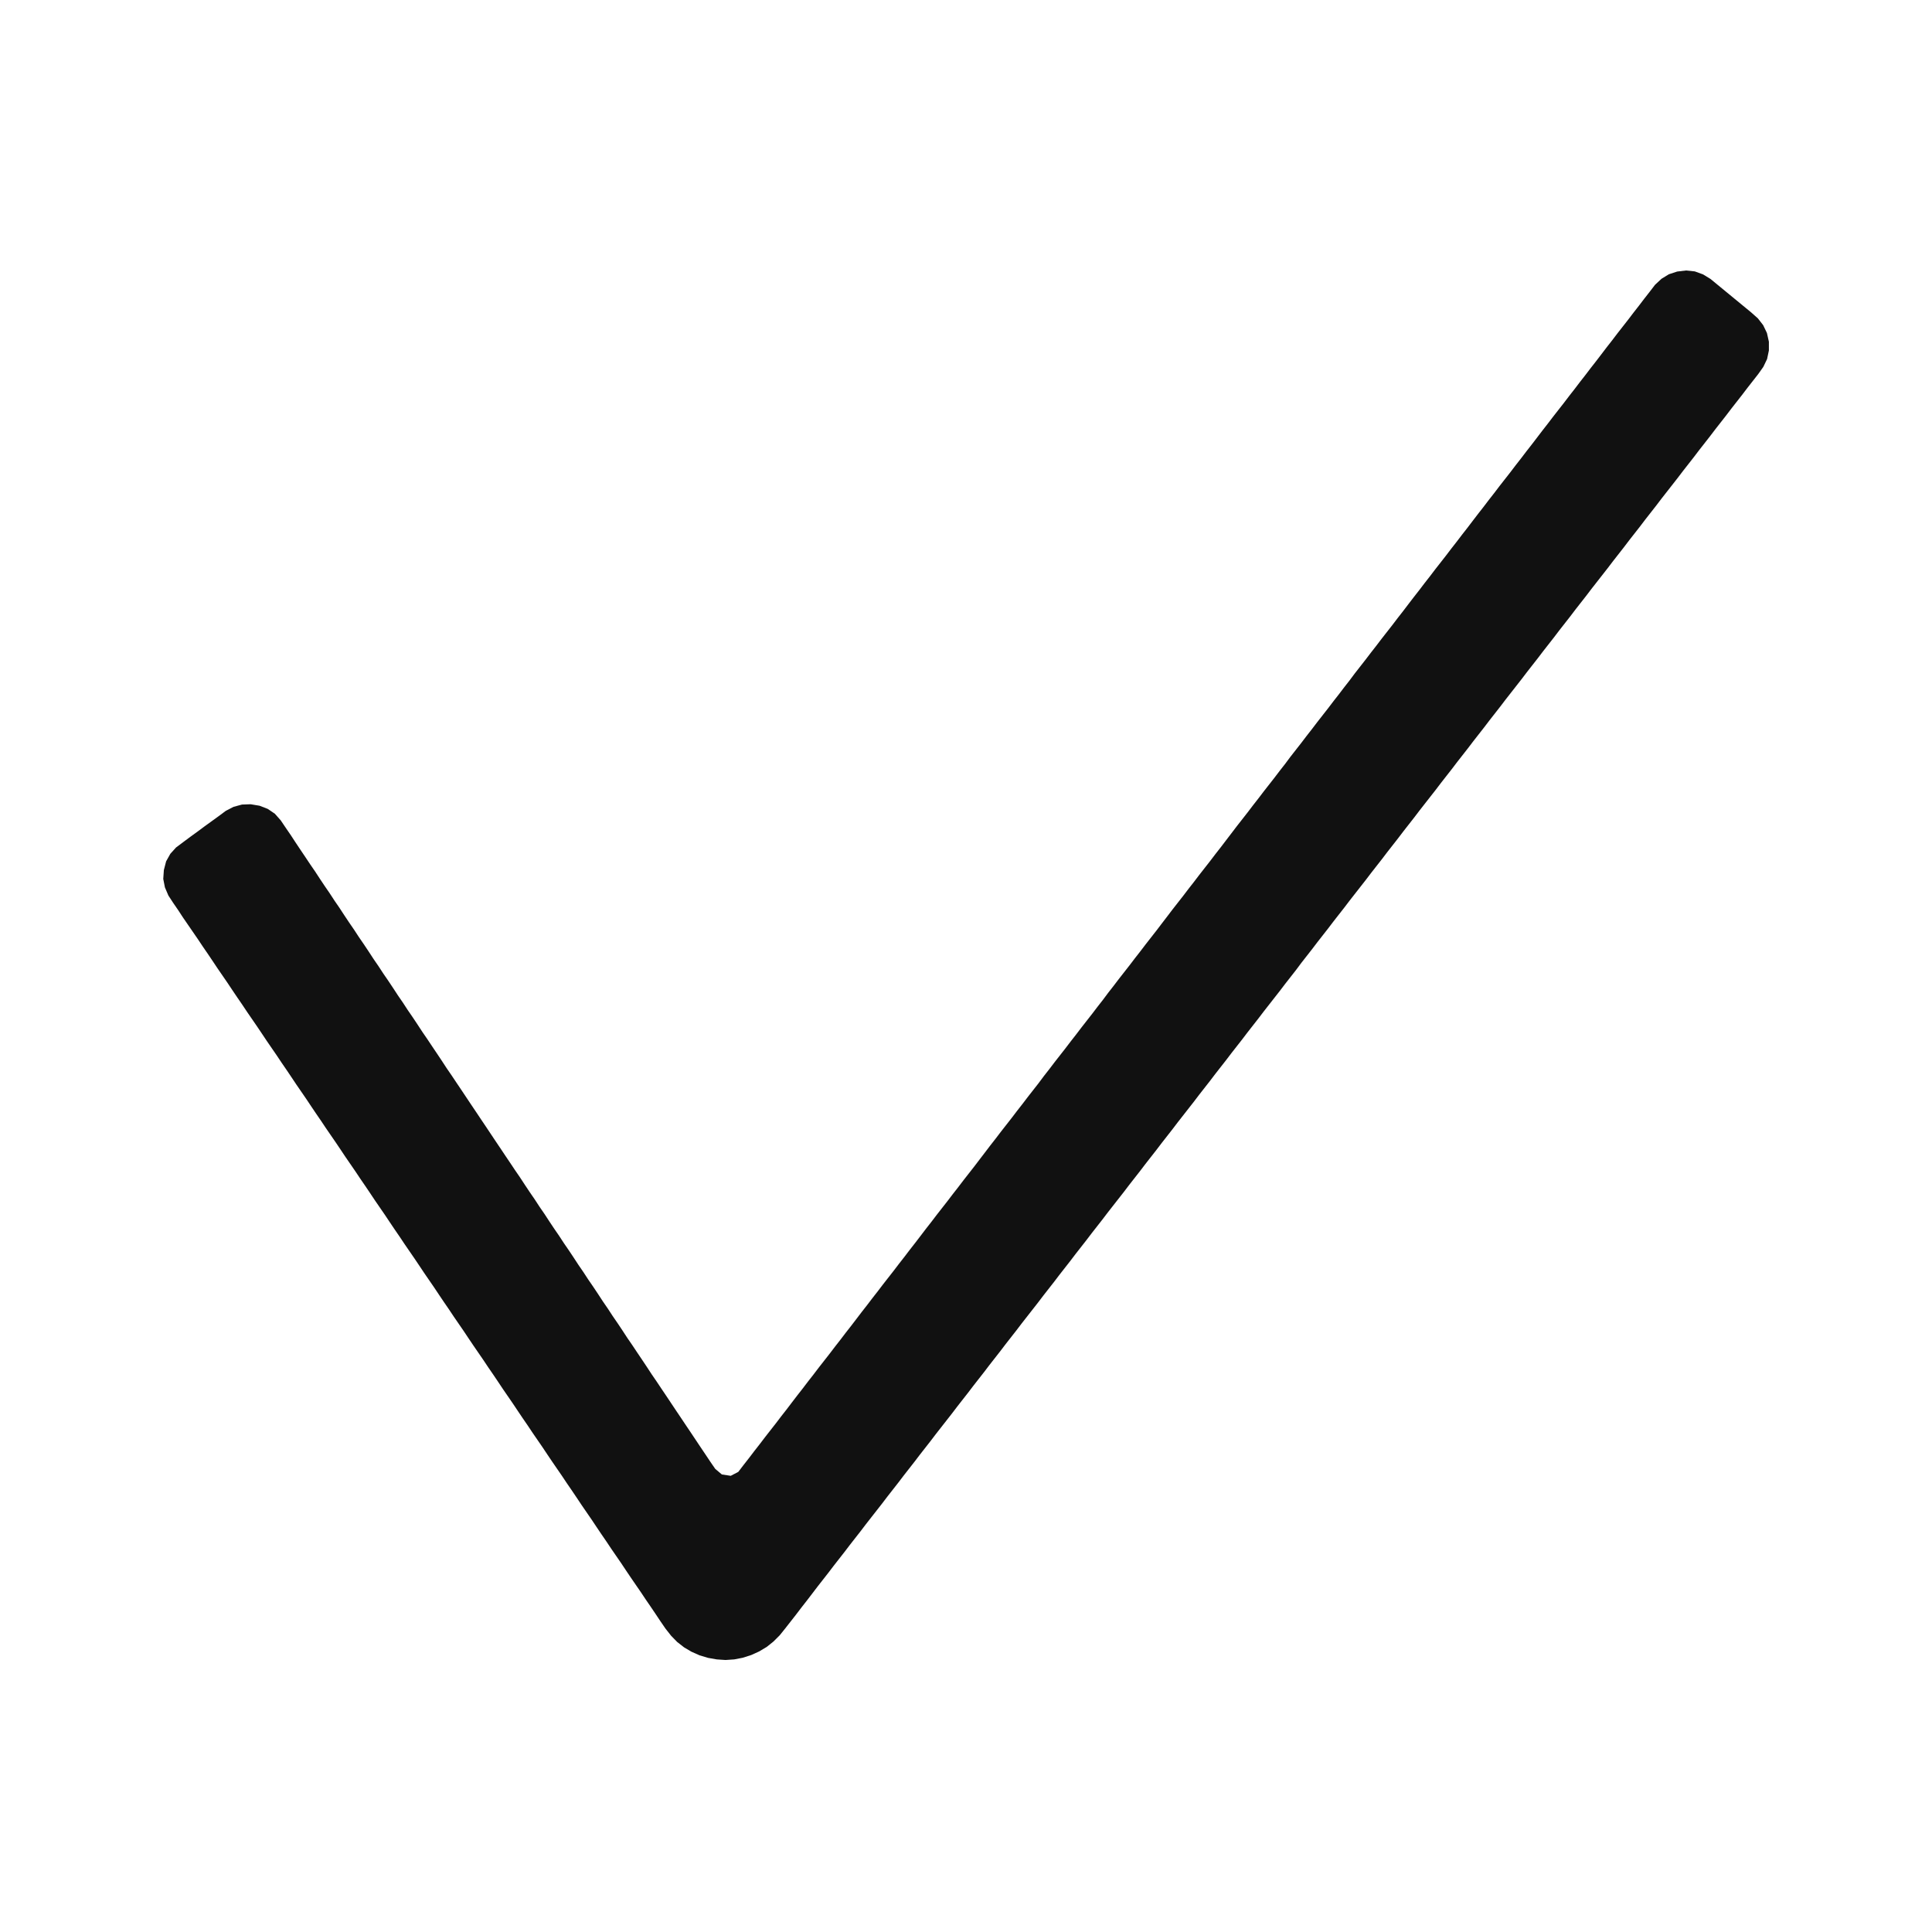
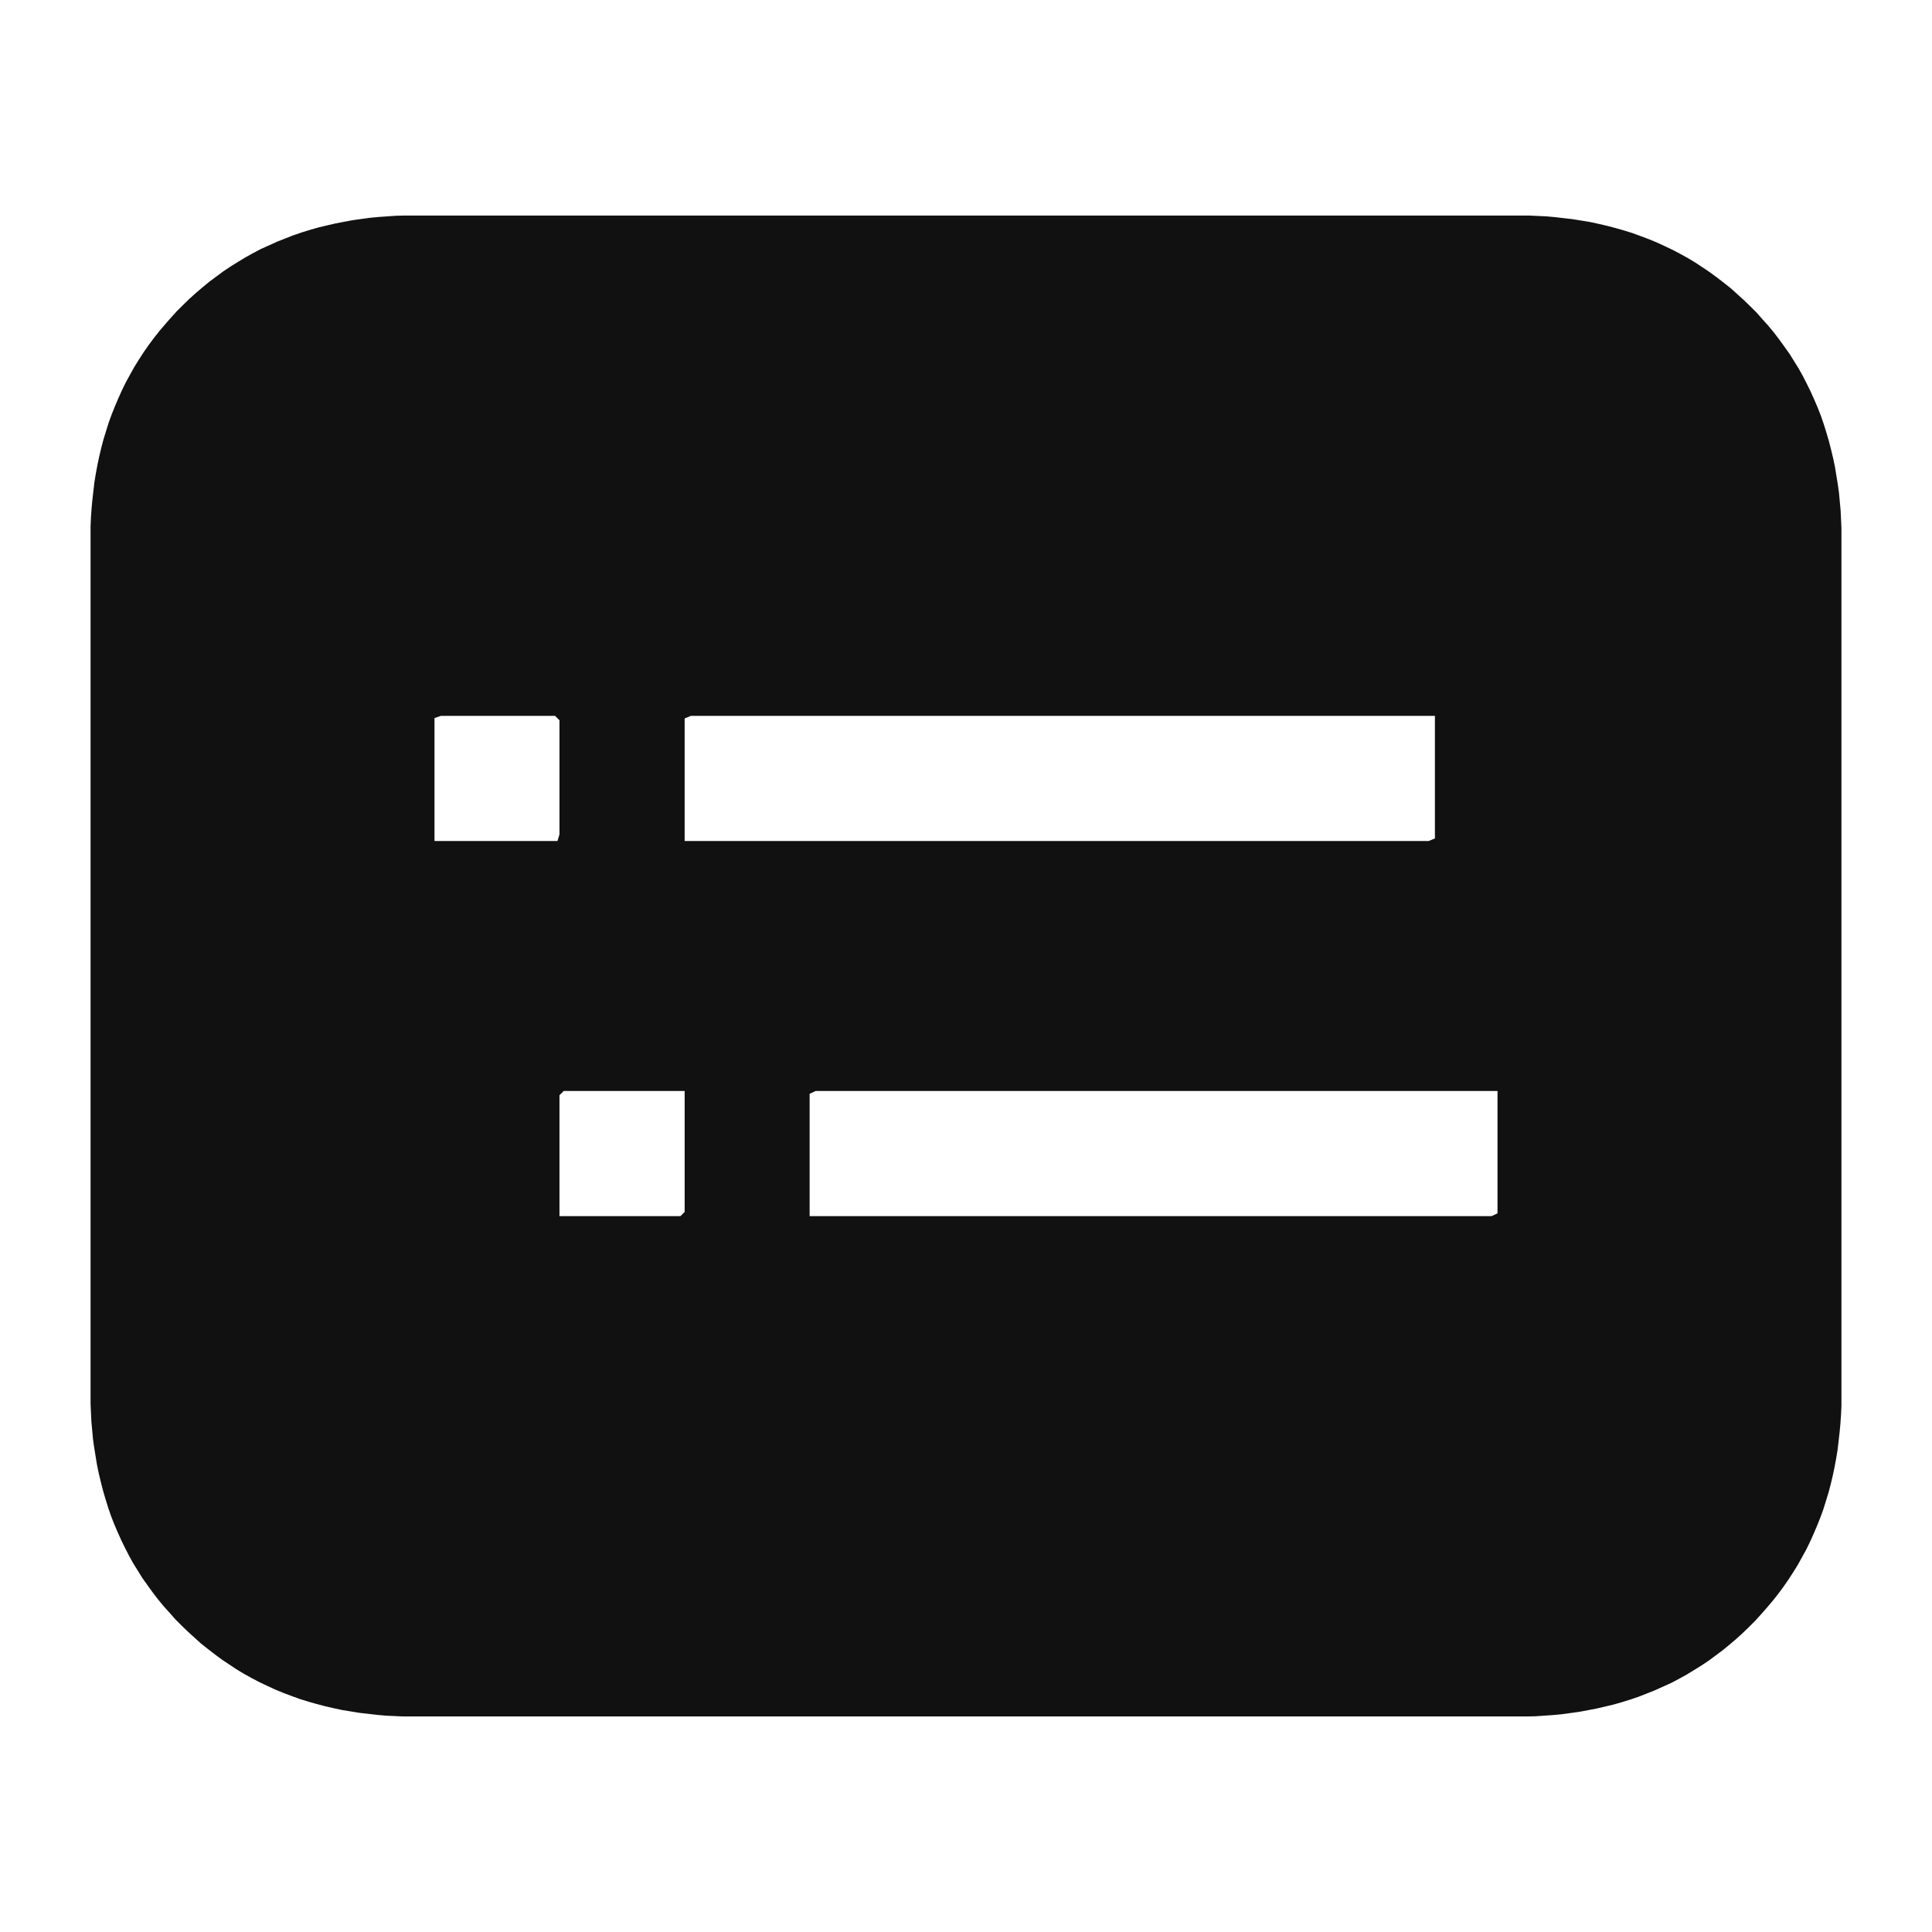
- <svg xmlns="http://www.w3.org/2000/svg" width="22.0" height="22.0" viewBox="0 0 1282.8 1282.8">
-   <path d="M441.9 201.4L438.6 206.2L435.4 211.0L432.1 215.9L428.8 220.7L425.6 225.5L422.3 230.3L419.0 235.1L415.7 240.0L412.5 244.8L409.2 249.6L405.9 254.4L402.7 259.2L399.4 264.0L396.1 268.9L392.9 273.7L389.6 278.5L386.3 283.3L383.1 288.1L379.8 293.0L376.5 297.8L373.3 302.6L370.0 307.4L366.7 312.2L363.4 317.1L360.2 321.9L356.9 326.7L353.6 331.5L350.4 336.3L347.1 341.1L343.8 346.0L340.6 350.8L337.3 355.6L334.0 360.4L330.8 365.2L327.5 370.1L324.2 374.9L321.0 379.7L317.7 384.5L314.4 389.3L311.1 394.2L307.9 399.0L304.6 403.8L301.3 408.6L298.1 413.4L294.8 418.2L291.5 423.1L288.3 427.9L285.0 432.7L281.7 437.5L278.5 442.3L275.2 447.2L271.9 452.0L268.6 456.8L265.4 461.6L262.1 466.4L258.8 471.3L255.6 476.1L252.3 480.9L249.0 485.7L245.8 490.5L242.5 495.4L239.2 500.2L236.0 505.0L232.7 509.8L229.4 514.6L226.2 519.4L222.9 524.3L219.6 529.1L216.3 533.9L213.1 538.7L209.8 543.5L206.5 548.4L203.3 553.2L200.0 558.0L196.7 562.8L193.5 567.6L190.2 572.5L186.9 577.3L183.7 582.1L180.4 586.9L177.1 591.7L173.9 596.5L170.6 601.4L167.3 606.2L164.0 611.0L160.8 615.8L157.5 620.6L154.2 625.5L151.0 630.3L147.7 635.1L144.4 639.9L141.2 644.7L137.9 649.6L134.6 654.4L131.4 659.2L128.1 664.0L124.8 668.8L121.5 673.6L118.3 678.5L115.0 683.3L111.8 688.2L109.5 693.6L108.4 699.2L108.8 705.1L110.3 710.9L113.1 715.9L116.9 720.1L121.7 723.7L126.4 727.2L131.1 730.6L135.8 734.1L140.5 737.5L145.2 740.9L149.9 744.4L155.1 747.1L160.7 748.6L166.4 748.8L172.4 747.8L177.8 745.7L182.5 742.5L186.4 738.1L189.7 733.2L193.0 728.4L196.2 723.5L199.4 718.7L202.7 713.8L205.9 709.0L209.2 704.2L212.4 699.3L215.6 694.5L218.9 689.7L222.1 684.8L225.4 680.0L228.6 675.1L231.8 670.3L235.1 665.5L238.3 660.6L241.6 655.8L244.8 651.0L248.0 646.1L251.3 641.3L254.5 636.4L257.8 631.6L261.0 626.8L264.2 621.9L267.5 617.1L270.7 612.2L274.0 607.4L277.2 602.6L280.4 597.7L283.7 592.9L286.9 588.1L290.2 583.2L293.4 578.4L296.6 573.5L299.9 568.7L303.1 563.9L306.4 559.0L309.6 554.2L312.8 549.4L316.1 544.5L319.3 539.7L322.6 534.8L325.8 530.0L329.0 525.2L332.3 520.3L335.5 515.5L338.8 510.6L342.0 505.8L345.3 501.0L348.5 496.1L351.7 491.3L355.0 486.5L358.2 481.6L361.5 476.8L364.7 471.9L367.9 467.1L371.2 462.3L374.4 457.4L377.7 452.6L380.9 447.8L384.1 442.9L387.4 438.1L390.6 433.2L393.9 428.4L397.1 423.6L400.3 418.7L403.6 413.9L406.8 409.0L410.1 404.2L413.3 399.4L416.5 394.5L419.8 389.7L423.0 384.9L426.3 380.0L429.5 375.2L432.7 370.3L436.0 365.5L439.2 360.7L442.5 355.8L445.7 351.0L448.9 346.2L452.2 341.3L455.4 336.5L458.7 331.6L461.9 326.8L465.1 322.0L468.4 317.1L471.6 312.3L474.9 307.5L479.3 303.8L485.2 302.9L490.2 305.5L493.8 310.2L497.4 314.8L500.9 319.4L504.5 324.0L508.0 328.6L511.6 333.2L515.2 337.8L518.7 342.4L522.3 347.0L525.8 351.6L529.4 356.3L533.0 360.9L536.5 365.5L540.1 370.1L543.6 374.7L547.2 379.3L550.8 383.9L554.3 388.5L557.9 393.1L561.4 397.7L565.0 402.3L568.6 407.0L572.1 411.6L575.7 416.2L579.2 420.8L582.8 425.4L586.3 430.0L589.9 434.6L593.5 439.2L597.0 443.8L600.6 448.4L604.1 453.0L607.7 457.6L611.3 462.3L614.8 466.9L618.4 471.5L621.9 476.1L625.5 480.7L629.1 485.3L632.6 489.9L636.2 494.5L639.7 499.1L643.3 503.7L646.9 508.3L650.4 512.9L654.0 517.6L657.5 522.2L661.1 526.8L664.6 531.4L668.2 536.0L671.8 540.6L675.3 545.2L678.9 549.8L682.4 554.4L686.0 559.0L689.6 563.6L693.1 568.3L696.7 572.9L700.2 577.5L703.8 582.1L707.4 586.7L710.9 591.3L714.5 595.9L718.0 600.5L721.6 605.1L725.2 609.7L728.7 614.3L732.3 618.9L735.8 623.6L739.4 628.2L742.9 632.8L746.5 637.4L750.1 642.0L753.6 646.6L757.2 651.2L760.7 655.8L764.3 660.4L767.9 665.0L771.4 669.6L775.0 674.3L778.5 678.9L782.1 683.5L785.7 688.1L789.2 692.7L792.8 697.3L796.3 701.9L799.9 706.5L803.5 711.1L807.0 715.7L810.6 720.3L814.1 724.9L817.7 729.6L821.2 734.2L824.8 738.8L828.4 743.4L831.9 748.0L835.5 752.6L839.0 757.2L842.6 761.8L846.2 766.4L849.7 771.0L853.3 775.6L856.8 780.3L860.4 784.9L864.0 789.5L867.5 794.1L871.1 798.7L874.6 803.3L878.2 807.9L881.8 812.5L885.3 817.1L888.9 821.7L892.4 826.3L896.0 830.9L899.5 835.6L903.1 840.2L906.7 844.8L910.2 849.4L913.8 854.0L917.3 858.6L920.9 863.2L924.5 867.8L928.0 872.4L931.6 877.0L935.1 881.6L938.7 886.3L942.3 890.9L945.8 895.5L949.4 900.1L952.9 904.7L956.5 909.3L960.1 913.9L963.6 918.5L967.2 923.1L970.7 927.7L974.3 932.3L977.8 936.9L981.4 941.6L985.0 946.2L988.5 950.8L992.1 955.4L995.6 960.0L999.2 964.6L1002.8 969.2L1006.3 973.8L1009.9 978.4L1013.4 983.0L1017.0 987.6L1020.6 992.3L1024.1 996.9L1027.7 1001.5L1031.2 1006.1L1034.8 1010.7L1038.4 1015.3L1041.9 1019.9L1045.5 1024.5L1049.0 1029.1L1052.6 1033.7L1056.1 1038.3L1059.7 1042.9L1063.3 1047.6L1066.8 1052.2L1070.4 1056.8L1073.9 1061.4L1077.5 1066.0L1081.1 1070.6L1084.6 1075.2L1088.2 1079.8L1091.7 1084.4L1095.3 1089.0L1098.9 1093.7L1103.2 1097.7L1108.1 1100.7L1113.6 1102.5L1119.5 1103.2L1125.3 1102.6L1130.8 1100.6L1135.7 1097.6L1140.2 1093.9L1144.7 1090.2L1149.2 1086.5L1153.7 1082.8L1158.2 1079.1L1162.7 1075.4L1167.2 1071.4L1170.7 1066.9L1173.2 1061.7L1174.5 1055.9L1174.5 1050.1L1173.3 1044.4L1170.8 1039.2L1167.4 1034.4L1163.8 1029.8L1160.2 1025.2L1156.7 1020.6L1153.1 1016.0L1149.5 1011.4L1146.0 1006.8L1142.4 1002.2L1138.8 997.6L1135.3 993.0L1131.7 988.4L1128.1 983.8L1124.6 979.2L1121.0 974.6L1117.4 970.0L1113.9 965.4L1110.3 960.8L1106.7 956.2L1103.1 951.6L1099.6 947.0L1096.0 942.4L1092.4 937.8L1088.9 933.2L1085.3 928.6L1081.7 924.0L1078.2 919.4L1074.6 914.8L1071.0 910.2L1067.5 905.6L1063.9 901.0L1060.3 896.4L1056.7 891.8L1053.2 887.2L1049.6 882.6L1046.0 878.0L1042.5 873.4L1038.9 868.8L1035.3 864.2L1031.8 859.6L1028.2 855.0L1024.6 850.4L1021.1 845.8L1017.5 841.2L1013.9 836.6L1010.4 832.0L1006.8 827.4L1003.2 822.8L999.6 818.2L996.1 813.6L992.5 809.0L988.9 804.4L985.4 799.8L981.8 795.2L978.2 790.6L974.7 786.0L971.1 781.4L967.5 776.8L964.0 772.2L960.4 767.6L956.8 763.0L953.3 758.4L949.7 753.8L946.1 749.2L942.5 744.6L939.0 740.0L935.4 735.4L931.8 730.8L928.3 726.2L924.7 721.6L921.1 717.0L917.6 712.4L914.0 707.8L910.4 703.2L906.9 698.6L903.3 694.0L899.7 689.4L896.1 684.8L892.6 680.2L889.0 675.6L885.4 671.0L881.9 666.4L878.3 661.8L874.7 657.2L871.2 652.6L867.6 648.0L864.0 643.4L860.5 638.7L856.9 634.1L853.3 629.5L849.8 624.9L846.2 620.3L842.6 615.7L839.0 611.1L835.5 606.5L831.9 601.9L828.3 597.3L824.8 592.7L821.2 588.1L817.6 583.5L814.1 578.9L810.5 574.3L806.9 569.7L803.4 565.1L799.8 560.5L796.2 555.9L792.7 551.3L789.1 546.7L785.5 542.1L781.9 537.5L778.4 532.9L774.8 528.3L771.2 523.7L767.7 519.1L764.1 514.5L760.5 509.9L757.0 505.3L753.4 500.7L749.8 496.1L746.3 491.5L742.7 486.9L739.1 482.3L735.5 477.7L732.0 473.1L728.4 468.5L724.8 463.9L721.3 459.3L717.7 454.7L714.1 450.1L710.6 445.5L707.0 440.9L703.4 436.3L699.9 431.7L696.3 427.1L692.7 422.5L689.2 417.9L685.6 413.3L682.0 408.7L678.4 404.1L674.9 399.5L671.3 394.9L667.7 390.3L664.2 385.7L660.6 381.1L657.0 376.5L653.5 371.9L649.9 367.3L646.3 362.7L642.8 358.1L639.2 353.5L635.6 348.9L632.1 344.3L628.5 339.7L624.9 335.1L621.3 330.5L617.8 325.9L614.2 321.3L610.6 316.7L607.1 312.1L603.5 307.5L599.9 302.9L596.4 298.3L592.8 293.7L589.2 289.1L585.7 284.5L582.1 279.9L578.5 275.3L574.9 270.7L571.4 266.1L567.8 261.5L564.2 256.9L560.7 252.3L557.1 247.7L553.5 243.1L550.0 238.5L546.4 233.9L542.8 229.3L539.3 224.7L535.7 220.0L532.1 215.4L528.6 210.8L525.0 206.2L521.4 201.6L517.7 197.0L513.6 192.9L509.1 189.3L504.1 186.3L498.8 183.9L493.2 182.1L487.5 181.0L481.7 180.6L475.9 181.0L470.2 182.0L464.5 183.7L459.1 186.1L454.2 189.0L449.6 192.6L445.6 196.7L441.9 201.4Z" transform="matrix(1.0 0.0 -0.0 -1.0 0.0 1282.8)" fill="#111111" />
+ <svg xmlns="http://www.w3.org/2000/svg" width="22.0" height="22.0" viewBox="0 0 960.0 960.0">
+   <path d="M759.6 107.1L764.0 107.3L768.4 107.5L772.7 107.9L777.0 108.4L781.4 108.9L785.7 109.6L790.0 110.3L794.2 111.2L798.5 112.2L802.7 113.3L806.9 114.5L811.1 115.8L815.2 117.3L819.2 118.8L823.3 120.5L827.2 122.3L831.2 124.2L835.0 126.2L838.8 128.3L842.6 130.6L846.2 133.0L849.8 135.4L853.3 138.0L856.8 140.7L860.2 143.4L863.4 146.3L866.6 149.2L869.8 152.3L872.9 155.4L875.8 158.7L878.7 161.9L881.5 165.3L884.1 168.7L886.7 172.3L889.2 175.8L891.5 179.5L893.8 183.2L895.9 187.0L897.9 190.9L899.8 194.8L901.6 198.8L903.3 202.8L904.9 206.9L906.3 211.0L907.6 215.2L908.8 219.3L909.9 223.6L910.9 227.8L911.8 232.1L912.5 236.4L913.2 240.7L913.8 245.0L914.2 249.4L914.6 253.7L914.8 258.0L915.0 262.5L915.0 266.8L915.0 271.2L915.0 275.5L915.0 279.9L915.0 284.3L915.0 288.6L915.0 293.0L915.0 297.4L915.0 301.7L915.0 306.1L915.0 310.4L915.0 314.8L915.0 319.2L915.0 323.5L915.0 327.9L915.0 332.2L915.0 336.6L915.0 341.0L915.0 345.3L915.0 349.7L915.0 354.0L915.0 358.4L915.0 362.8L915.0 367.1L915.0 371.5L915.0 375.8L915.0 380.2L915.0 384.6L915.0 388.9L915.0 393.3L915.0 397.7L915.0 402.0L915.0 406.4L915.0 410.7L915.0 415.1L915.0 419.5L915.0 423.8L915.0 428.2L915.0 432.5L915.0 436.9L915.0 441.3L915.0 445.6L915.0 450.0L915.0 454.3L915.0 458.7L915.0 463.1L915.0 467.4L915.0 471.8L915.0 476.1L915.0 480.5L915.0 484.9L915.0 489.2L915.0 493.6L915.0 497.9L915.0 502.3L915.0 506.7L915.0 511.0L915.0 515.4L915.0 519.8L915.0 524.1L915.0 528.5L915.0 532.8L915.0 537.2L915.0 541.6L915.0 545.9L915.0 550.3L915.0 554.6L915.0 559.0L915.0 563.4L915.0 567.7L915.0 572.1L915.0 576.4L915.0 580.8L915.0 585.2L915.0 589.5L915.0 593.9L915.0 598.2L915.0 602.6L915.0 607.0L915.0 611.3L915.0 615.7L915.0 620.1L915.0 624.4L915.0 628.8L915.0 633.1L915.0 637.5L915.0 641.9L915.0 646.2L915.0 650.6L915.0 654.9L915.0 659.3L915.0 663.7L915.0 668.0L915.0 672.4L915.0 676.7L915.0 681.1L915.0 685.5L915.0 689.8L915.0 694.2L915.0 698.6L914.8 703.0L914.5 707.3L914.1 711.6L913.6 716.0L913.1 720.3L912.4 724.6L911.6 728.9L910.7 733.2L909.7 737.4L908.6 741.6L907.3 745.8L906.0 750.0L904.5 754.1L902.9 758.1L901.2 762.1L899.4 766.1L897.5 770.0L895.4 773.8L893.3 777.6L891.0 781.3L888.6 785.0L886.1 788.6L883.5 792.1L880.8 795.5L878.0 798.8L875.1 802.1L872.2 805.3L869.1 808.4L865.9 811.5L862.7 814.4L859.4 817.2L856.0 820.0L852.5 822.6L849.0 825.2L845.4 827.6L841.7 829.9L837.9 832.2L834.1 834.3L830.3 836.3L826.3 838.1L822.3 839.9L818.3 841.5L814.2 843.1L810.1 844.5L805.9 845.8L801.7 847.0L797.5 848.0L793.2 849.0L789.0 849.8L784.7 850.6L780.4 851.2L776.0 851.8L771.7 852.2L767.4 852.5L763.0 852.8L758.6 852.9L754.2 852.9L749.9 852.9L745.5 852.9L741.1 852.9L736.8 852.9L732.4 852.9L728.1 852.9L723.7 852.9L719.3 852.9L715.0 852.9L710.6 852.9L706.3 852.9L701.9 852.9L697.5 852.9L693.2 852.9L688.8 852.9L684.5 852.9L680.1 852.9L675.7 852.9L671.4 852.9L667.0 852.9L662.6 852.9L658.3 852.9L653.9 852.9L649.6 852.9L645.2 852.9L640.8 852.9L636.5 852.9L632.1 852.9L627.8 852.9L623.4 852.9L619.0 852.9L614.7 852.9L610.3 852.9L606.0 852.9L601.6 852.9L597.2 852.9L592.9 852.9L588.5 852.9L584.2 852.9L579.8 852.9L575.4 852.9L571.1 852.9L566.7 852.9L562.3 852.9L558.0 852.9L553.6 852.9L549.3 852.9L544.9 852.9L540.5 852.9L536.2 852.9L531.8 852.9L527.5 852.9L523.1 852.9L518.7 852.9L514.4 852.9L510.0 852.9L505.7 852.9L501.3 852.9L496.9 852.9L492.6 852.9L488.2 852.9L483.9 852.9L479.5 852.9L475.1 852.9L470.8 852.9L466.4 852.9L462.1 852.9L457.7 852.9L453.3 852.9L449.0 852.9L444.6 852.9L440.2 852.9L435.9 852.9L431.5 852.9L427.2 852.9L422.8 852.9L418.4 852.9L414.1 852.9L409.7 852.9L405.4 852.9L401.0 852.9L396.6 852.9L392.3 852.9L387.9 852.9L383.6 852.9L379.2 852.9L374.8 852.9L370.5 852.9L366.1 852.9L361.8 852.9L357.4 852.9L353.0 852.9L348.7 852.9L344.3 852.9L339.9 852.9L335.6 852.9L331.2 852.9L326.9 852.9L322.5 852.9L318.1 852.9L313.8 852.9L309.4 852.9L305.1 852.9L300.7 852.9L296.3 852.9L292.0 852.9L287.6 852.9L283.3 852.9L278.9 852.9L274.5 852.9L270.2 852.9L265.8 852.9L261.5 852.9L257.1 852.9L252.7 852.9L248.4 852.9L244.0 852.9L239.6 852.9L235.3 852.9L230.9 852.9L226.6 852.9L222.2 852.9L217.8 852.9L213.5 852.9L209.1 852.9L204.8 852.9L200.4 852.9L196.0 852.7L191.6 852.5L187.3 852.1L183.0 851.6L178.6 851.1L174.3 850.4L170.0 849.7L165.8 848.8L161.5 847.8L157.3 846.7L153.1 845.5L148.9 844.2L144.8 842.7L140.8 841.2L136.7 839.5L132.8 837.7L128.8 835.8L125.0 833.8L121.2 831.7L117.4 829.4L113.8 827.0L110.2 824.6L106.7 822.0L103.2 819.3L99.8 816.6L96.6 813.7L93.4 810.8L90.2 807.7L87.1 804.6L84.2 801.3L81.3 798.1L78.5 794.7L75.9 791.3L73.3 787.7L70.8 784.2L68.5 780.5L66.2 776.8L64.1 773.0L62.1 769.1L60.2 765.2L58.4 761.2L56.7 757.2L55.1 753.1L53.7 749.0L52.4 744.8L51.2 740.7L50.1 736.4L49.1 732.2L48.2 727.9L47.5 723.6L46.8 719.3L46.2 715.0L45.8 710.6L45.4 706.3L45.2 702.0L45.0 697.5L45.0 693.2L45.0 688.8L45.0 684.5L45.0 680.1L45.0 675.7L45.0 671.4L45.0 667.0L45.0 662.6L45.0 658.3L45.0 653.9L45.0 649.6L45.0 645.2L45.0 640.8L45.0 636.5L45.0 632.1L45.0 627.8L45.0 623.4L45.0 619.0L45.0 614.7L45.0 610.3L45.0 606.0L45.0 601.6L45.0 597.2L45.0 592.9L45.0 588.5L45.0 584.2L45.0 579.8L45.0 575.4L45.0 571.1L45.0 566.7L45.0 562.3L45.0 558.0L45.0 553.6L45.0 549.3L45.0 544.9L45.0 540.5L45.0 536.2L45.0 531.8L45.0 527.5L45.0 523.1L45.0 518.7L45.0 514.4L45.0 510.0L45.0 505.7L45.0 501.3L45.0 496.9L45.0 492.6L45.0 488.2L45.0 483.9L45.0 479.5L45.0 475.1L45.0 470.8L45.0 466.4L45.0 462.1L45.0 457.7L45.0 453.3L45.0 449.0L45.0 444.6L45.0 440.2L45.0 435.9L45.0 431.5L45.0 427.2L45.0 422.8L45.0 418.4L45.0 414.1L45.0 409.7L45.0 405.4L45.0 401.0L45.0 396.6L45.0 392.3L45.0 387.9L45.0 383.6L45.0 379.2L45.0 374.8L45.0 370.5L45.0 366.1L45.0 361.8L45.0 357.4L45.0 353.0L45.0 348.7L45.0 344.3L45.0 339.9L45.0 335.6L45.0 331.2L45.0 326.9L45.0 322.5L45.0 318.1L45.0 313.8L45.0 309.4L45.0 305.1L45.0 300.7L45.0 296.3L45.0 292.0L45.0 287.6L45.0 283.3L45.0 278.9L45.0 274.5L45.0 270.2L45.0 265.8L45.0 261.4L45.2 257.0L45.5 252.7L45.9 248.4L46.4 244.0L46.9 239.7L47.6 235.4L48.4 231.1L49.3 226.8L50.3 222.6L51.4 218.4L52.7 214.2L54.0 210.0L55.5 205.9L57.1 201.9L58.8 197.9L60.6 193.9L62.5 190.0L64.6 186.2L66.7 182.4L69.0 178.7L71.4 175.0L73.9 171.4L76.5 167.9L79.2 164.5L82.0 161.2L84.9 157.9L87.8 154.7L90.9 151.6L94.1 148.5L97.3 145.6L100.6 142.8L104.0 140.0L107.5 137.4L111.0 134.8L114.6 132.4L118.3 130.1L122.1 127.8L125.9 125.7L129.7 123.7L133.7 121.9L137.7 120.1L141.7 118.5L145.8 116.9L149.9 115.5L154.1 114.2L158.3 113.0L162.5 112.0L166.8 111.0L171.0 110.2L175.3 109.4L179.6 108.8L184.0 108.2L188.3 107.8L192.6 107.5L197.0 107.2L201.4 107.1L205.8 107.1L210.1 107.1L214.5 107.1L218.9 107.1L223.2 107.1L227.6 107.1L231.9 107.1L236.3 107.1L240.7 107.1L245.0 107.1L249.4 107.1L253.7 107.1L258.1 107.1L262.5 107.1L266.8 107.1L271.2 107.1L275.5 107.1L279.9 107.1L284.3 107.1L288.6 107.1L293.0 107.1L297.4 107.1L301.7 107.1L306.1 107.1L310.4 107.1L314.8 107.1L319.2 107.1L323.5 107.1L327.9 107.1L332.2 107.1L336.6 107.1L341.0 107.1L345.3 107.1L349.7 107.1L354.0 107.1L358.4 107.1L362.8 107.1L367.1 107.1L371.5 107.1L375.8 107.1L380.2 107.1L384.6 107.1L388.9 107.1L393.3 107.1L397.6 107.1L402.0 107.1L406.4 107.1L410.7 107.1L415.1 107.1L419.5 107.1L423.8 107.1L428.2 107.1L432.5 107.1L436.9 107.1L441.3 107.1L445.6 107.1L450.0 107.1L454.3 107.1L458.7 107.1L463.1 107.1L467.4 107.1L471.8 107.1L476.1 107.1L480.5 107.1L484.9 107.1L489.2 107.1L493.6 107.1L497.9 107.1L502.3 107.1L506.7 107.1L511.0 107.1L515.4 107.1L519.8 107.1L524.1 107.1L528.5 107.1L532.8 107.1L537.2 107.1L541.6 107.1L545.9 107.1L550.3 107.1L554.6 107.1L559.0 107.1L563.4 107.1L567.7 107.1L572.1 107.1L576.4 107.1L580.8 107.1L585.2 107.1L589.5 107.1L593.9 107.1L598.2 107.1L602.6 107.1L607.0 107.1L611.3 107.1L615.7 107.1L620.1 107.1L624.4 107.1L628.8 107.1L633.1 107.1L637.5 107.1L641.9 107.1L646.2 107.1L650.6 107.1L654.9 107.1L659.3 107.1L663.7 107.1L668.0 107.1L672.4 107.1L676.7 107.1L681.1 107.1L685.5 107.1L689.8 107.1L694.2 107.1L698.5 107.1L702.9 107.1L707.3 107.1L711.6 107.1L716.0 107.1L720.4 107.1L724.7 107.1L729.1 107.1L733.4 107.1L737.8 107.1L742.2 107.1L746.5 107.1L750.9 107.1L755.2 107.1L759.6 107.1ZM215.9 417.9L220.3 417.9L224.6 417.9L229.0 417.9L233.3 417.9L237.7 417.9L242.1 417.9L246.4 417.9L250.8 417.9L255.2 417.9L259.5 417.9L263.9 417.9L268.2 417.9L272.6 417.9L277.0 417.9L278.0 414.6L278.0 410.2L278.0 405.9L278.0 401.5L278.0 397.1L278.0 392.8L278.0 388.4L278.0 384.0L278.0 379.7L278.0 375.3L278.0 371.0L278.0 366.6L278.0 362.2L278.0 357.9L275.8 355.7L271.5 355.7L267.1 355.7L262.7 355.7L258.4 355.7L254.0 355.7L249.7 355.7L245.3 355.7L240.9 355.7L236.6 355.7L232.2 355.7L227.8 355.7L223.5 355.7L219.1 355.7L215.9 356.8L215.9 361.2L215.9 365.6L215.9 369.9L215.9 374.3L215.9 378.6L215.9 383.0L215.9 387.4L215.9 391.7L215.9 396.1L215.9 400.5L215.9 404.8L215.9 409.2L215.9 413.5L215.9 417.9ZM340.2 417.9L344.6 417.9L348.9 417.9L353.3 417.9L357.6 417.9L362.0 417.9L366.3 417.9L370.6 417.9L375.0 417.9L379.4 417.9L383.7 417.9L388.1 417.9L392.4 417.9L396.8 417.9L401.1 417.9L405.5 417.9L409.8 417.9L414.1 417.9L418.5 417.9L422.9 417.9L427.2 417.9L431.5 417.9L435.9 417.9L440.3 417.9L444.6 417.9L448.9 417.9L453.3 417.9L457.6 417.9L462.0 417.9L466.3 417.9L470.7 417.9L475.0 417.9L479.4 417.9L483.8 417.9L488.1 417.9L492.5 417.9L496.8 417.9L501.1 417.9L505.5 417.9L509.8 417.9L514.2 417.9L518.5 417.9L522.9 417.9L527.3 417.9L531.6 417.9L535.9 417.9L540.3 417.9L544.6 417.9L549.0 417.9L553.3 417.9L557.7 417.9L562.0 417.9L566.4 417.9L570.8 417.9L575.1 417.9L579.4 417.9L583.8 417.9L588.2 417.9L592.5 417.9L596.8 417.9L601.2 417.9L605.5 417.9L609.9 417.9L614.3 417.9L618.6 417.9L622.9 417.9L627.3 417.9L631.6 417.9L636.0 417.9L640.3 417.9L644.7 417.9L649.0 417.9L653.4 417.9L657.8 417.9L662.1 417.9L666.4 417.9L670.8 417.9L675.1 417.9L679.5 417.9L683.8 417.9L688.2 417.9L692.5 417.9L696.9 417.9L701.3 417.9L705.6 417.9L709.9 417.9L713.0 416.6L713.0 412.3L713.0 407.9L713.0 403.6L713.0 399.2L713.0 394.9L713.0 390.5L713.0 386.2L713.0 381.8L713.0 377.5L713.0 373.1L713.0 368.8L713.0 364.4L713.0 360.1L713.0 355.7L708.7 355.7L704.3 355.7L700.0 355.7L695.6 355.7L691.3 355.7L686.9 355.7L682.6 355.7L678.2 355.7L673.9 355.7L669.5 355.7L665.2 355.7L660.8 355.7L656.5 355.7L652.1 355.7L647.8 355.7L643.4 355.7L639.1 355.7L634.7 355.7L630.4 355.7L626.0 355.7L621.7 355.7L617.3 355.7L613.0 355.7L608.6 355.7L604.3 355.7L599.9 355.7L595.5 355.7L591.2 355.7L586.9 355.7L582.5 355.7L578.2 355.7L573.8 355.7L569.5 355.7L565.1 355.7L560.8 355.7L556.4 355.7L552.1 355.7L547.7 355.7L543.4 355.7L539.0 355.7L534.7 355.7L530.3 355.7L526.0 355.7L521.6 355.7L517.3 355.7L512.9 355.7L508.6 355.7L504.2 355.7L499.9 355.7L495.5 355.7L491.2 355.7L486.8 355.7L482.5 355.7L478.1 355.7L473.8 355.7L469.4 355.7L465.1 355.7L460.7 355.7L456.4 355.7L452.0 355.7L447.7 355.7L443.3 355.7L439.0 355.7L434.6 355.7L430.3 355.7L425.9 355.7L421.6 355.7L417.2 355.7L412.9 355.7L408.5 355.7L404.2 355.7L399.8 355.7L395.5 355.7L391.1 355.7L386.8 355.7L382.4 355.7L378.1 355.7L373.7 355.7L369.4 355.7L365.0 355.7L360.7 355.7L356.3 355.7L352.0 355.7L347.6 355.7L343.3 355.7L340.2 357.0L340.2 361.3L340.2 365.7L340.2 370.0L340.2 374.4L340.2 378.7L340.2 383.1L340.2 387.4L340.2 391.8L340.2 396.1L340.2 400.5L340.2 404.9L340.2 409.2L340.2 413.6L340.2 417.9ZM402.3 604.3L406.6 604.3L411.0 604.3L415.3 604.3L419.7 604.3L424.0 604.3L428.4 604.3L432.7 604.3L437.1 604.3L441.4 604.3L445.7 604.3L450.1 604.3L454.4 604.3L458.8 604.3L463.1 604.3L467.5 604.3L471.8 604.3L476.1 604.3L480.5 604.3L484.8 604.3L489.2 604.3L493.5 604.3L497.9 604.3L502.2 604.3L506.6 604.3L510.9 604.3L515.2 604.3L519.6 604.3L523.9 604.3L528.3 604.3L532.6 604.3L537.0 604.3L541.3 604.3L545.7 604.3L550.0 604.3L554.3 604.3L558.7 604.3L563.0 604.3L567.4 604.3L571.7 604.3L576.1 604.3L580.4 604.3L584.8 604.3L589.1 604.3L593.4 604.3L597.8 604.3L602.1 604.3L606.5 604.3L610.8 604.3L615.2 604.3L619.5 604.3L623.8 604.3L628.2 604.3L632.5 604.3L636.9 604.3L641.2 604.3L645.6 604.3L649.9 604.3L654.3 604.3L658.6 604.3L662.9 604.3L667.3 604.3L671.6 604.3L676.0 604.3L680.3 604.3L684.7 604.3L689.0 604.3L693.4 604.3L697.7 604.3L702.0 604.3L706.4 604.3L710.7 604.3L715.1 604.3L719.4 604.3L723.8 604.3L728.1 604.3L732.5 604.3L736.8 604.3L741.1 604.3L744.1 602.9L744.1 598.6L744.1 594.2L744.1 589.9L744.1 585.5L744.1 581.2L744.1 576.9L744.1 572.5L744.1 568.2L744.1 563.8L744.1 559.5L744.1 555.1L744.1 550.8L744.1 546.4L744.1 542.1L739.8 542.1L735.4 542.1L731.1 542.1L726.7 542.1L722.4 542.1L718.0 542.1L713.7 542.1L709.3 542.1L705.0 542.1L700.7 542.1L696.3 542.1L692.0 542.1L687.6 542.1L683.3 542.1L678.9 542.1L674.6 542.1L670.3 542.1L665.9 542.1L661.6 542.1L657.2 542.1L652.9 542.1L648.5 542.1L644.2 542.1L639.8 542.1L635.5 542.1L631.2 542.1L626.8 542.1L622.5 542.1L618.1 542.1L613.8 542.1L609.4 542.1L605.1 542.1L600.7 542.1L596.4 542.1L592.1 542.1L587.7 542.1L583.4 542.1L579.0 542.1L574.7 542.1L570.3 542.1L566.0 542.1L561.6 542.1L557.3 542.1L553.0 542.1L548.6 542.1L544.3 542.1L539.9 542.1L535.6 542.1L531.2 542.1L526.9 542.1L522.6 542.1L518.2 542.1L513.9 542.1L509.5 542.1L505.2 542.1L500.8 542.1L496.5 542.1L492.1 542.1L487.8 542.1L483.5 542.1L479.1 542.1L474.8 542.1L470.4 542.1L466.1 542.1L461.7 542.1L457.4 542.1L453.0 542.1L448.7 542.1L444.4 542.1L440.0 542.1L435.7 542.1L431.3 542.1L427.0 542.1L422.6 542.1L418.3 542.1L413.9 542.1L409.6 542.1L405.3 542.1L402.3 543.5L402.3 547.8L402.3 552.2L402.3 556.5L402.3 560.9L402.3 565.2L402.3 569.5L402.3 573.9L402.3 578.2L402.3 582.6L402.3 586.9L402.3 591.3L402.3 595.6L402.3 600.0L402.3 604.3ZM278.0 604.3L282.3 604.3L286.6 604.3L290.9 604.3L295.2 604.3L299.4 604.3L303.7 604.3L308.0 604.3L312.3 604.3L316.6 604.3L320.9 604.3L325.2 604.3L329.5 604.3L333.8 604.3L338.1 604.3L340.2 602.2L340.2 597.9L340.2 593.6L340.2 589.3L340.2 585.0L340.2 580.7L340.2 576.4L340.2 572.1L340.2 567.8L340.2 563.5L340.2 559.3L340.2 555.0L340.2 550.7L340.2 546.4L340.2 542.1L335.9 542.1L331.6 542.1L327.3 542.1L323.0 542.1L318.8 542.1L314.5 542.1L310.2 542.1L305.9 542.1L301.6 542.1L297.3 542.1L293.0 542.1L288.7 542.1L284.4 542.1L280.1 542.1L278.0 544.2L278.0 548.5L278.0 552.8L278.0 557.1L278.0 561.4L278.0 565.7L278.0 570.0L278.0 574.3L278.0 578.6L278.0 582.9L278.0 587.1L278.0 591.4L278.0 595.7L278.0 600.0L278.0 604.3Z" fill="#111111" />
</svg>
